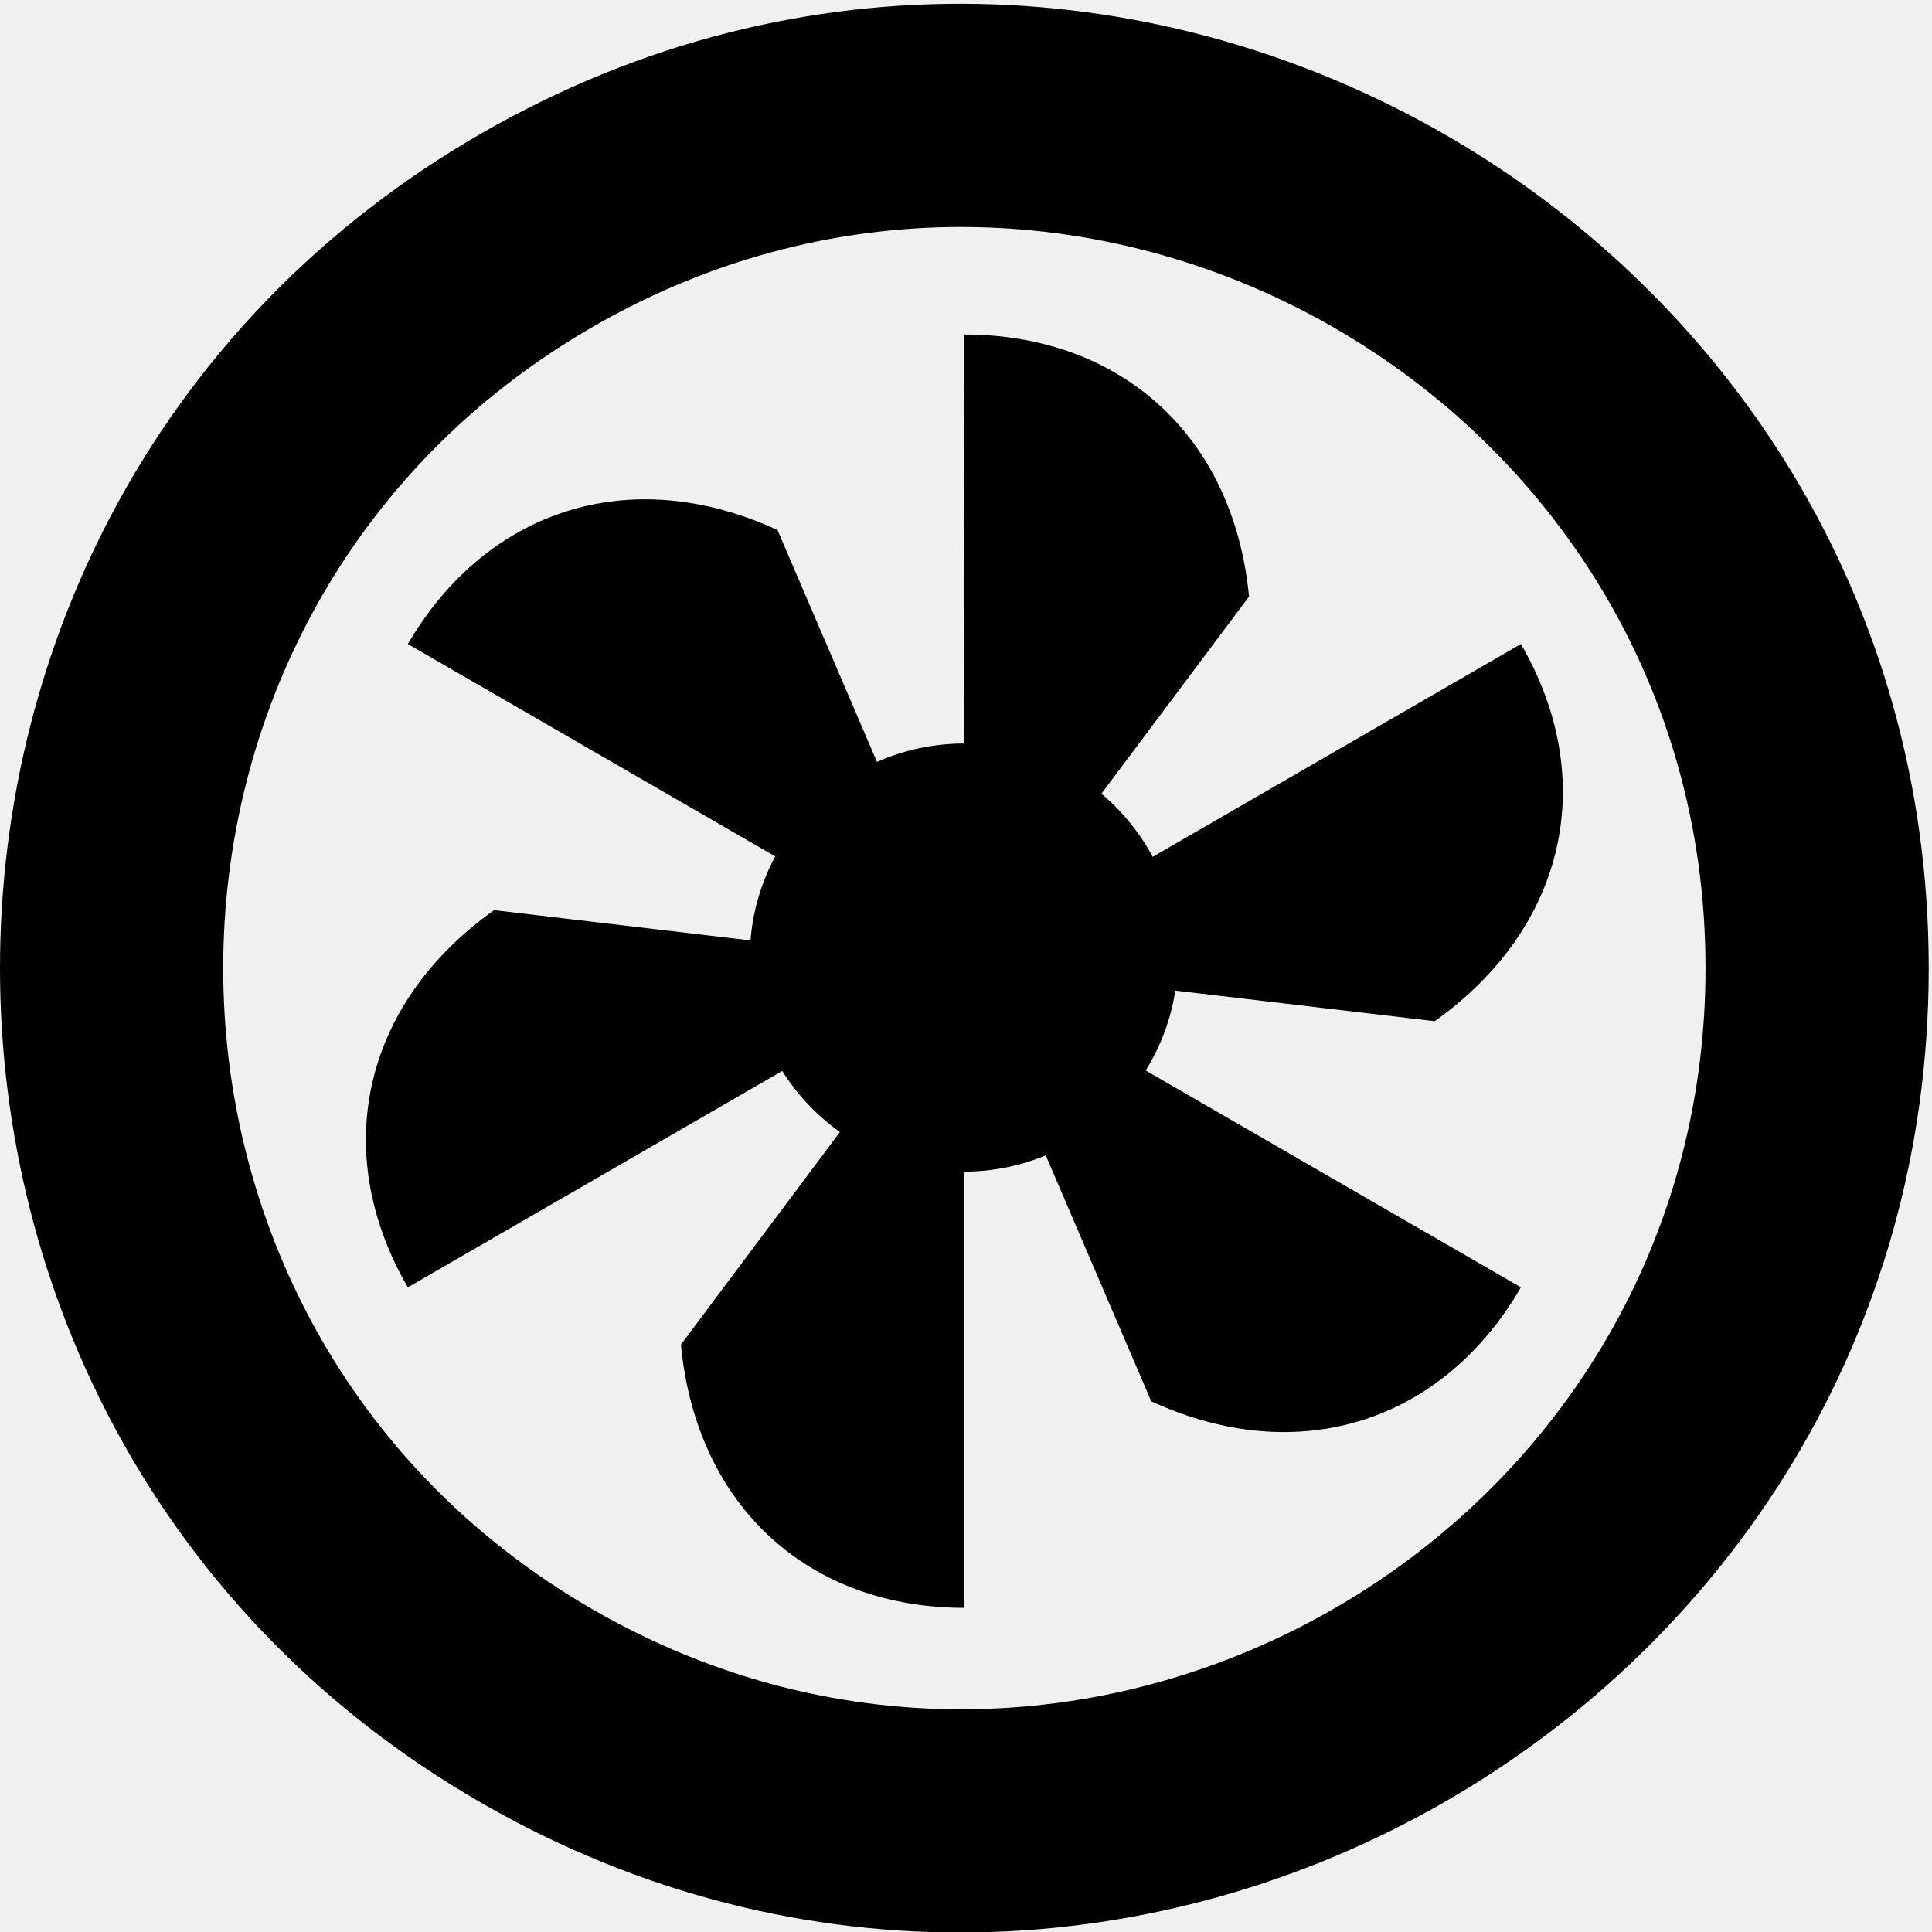
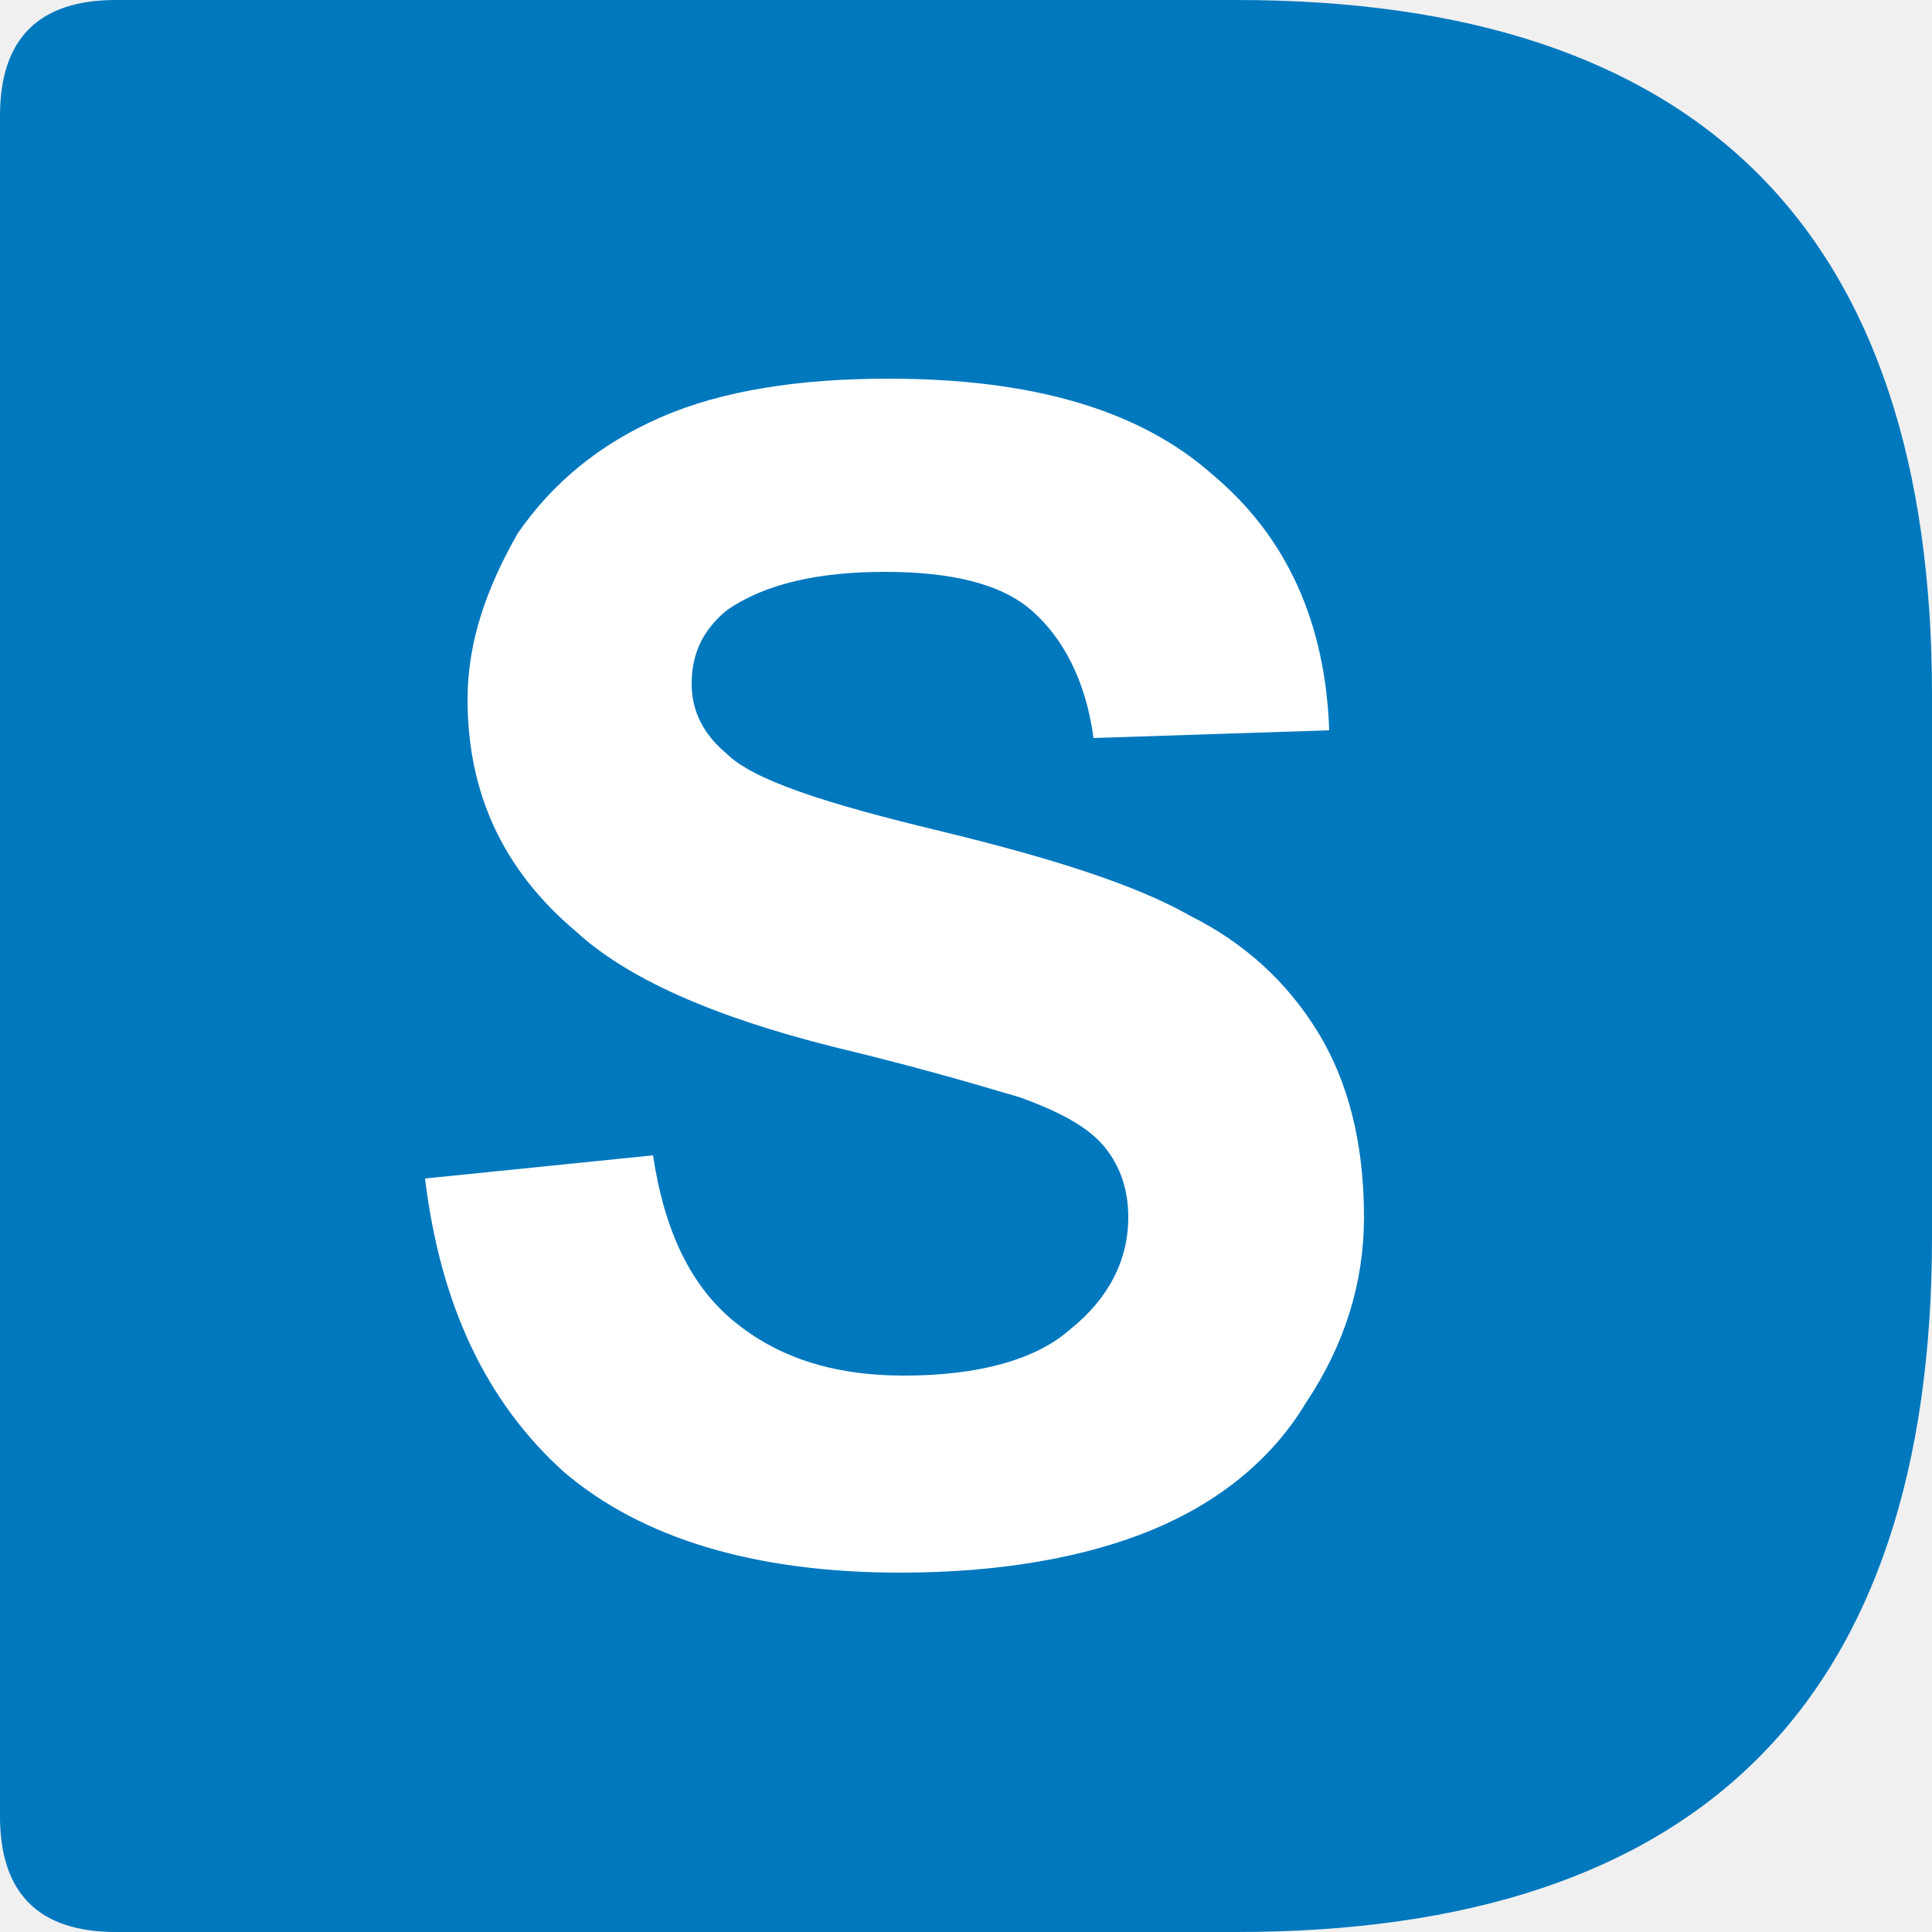
- <svg xmlns="http://www.w3.org/2000/svg" width="512" height="512" pointer-events="none">
-   <g>
-     <path stroke="null" id="svg_1" fill="currentColor" d="m255.498,197.044l0.077,-108.394c40.934,0 71.289,26.369 75.43,69.451l-39.126,52.245a57.036,57.036 0 0 1 13.596,16.728l97.584,-56.4c20.545,35.416 12.419,74.819 -22.843,99.959l-68.745,-8.116a56.39,56.39 0 0 1 -7.854,21.17l99.441,57.472c-20.544,35.414 -58.566,48.295 -97.966,30.203l-27.961,-65.182a56.529,56.529 0 0 1 -21.559,4.314l0,115.603c-40.936,0 -70.984,-26.523 -75.124,-69.758l42.146,-56.339a57.063,57.063 0 0 1 -15.287,-16.187l-99.223,57.346c-20.544,-35.416 -12.419,-74.819 22.843,-99.961l67.962,8.026a56.405,56.405 0 0 1 6.56,-22.275l-97.366,-56.275c20.696,-35.416 58.721,-48.295 97.969,-30.203l26.357,61.445a56.857,56.857 0 0 1 23.086,-4.871l0.001,-0.001zm255.636,59.525c0,196.006 -213.645,319.175 -383.638,221.172s-169.994,-344.34 0,-442.345s383.637,25.167 383.637,221.173l0.001,0zm-59.153,0c0,-150.64 -164.196,-245.301 -294.842,-169.98c-130.649,75.319 -130.649,264.641 0,339.96s294.842,-19.341 294.842,-169.98z" />
-   </g>
+ <svg xmlns="http://www.w3.org/2000/svg" width="100%" height="100%" viewBox="0 0 500 500">
+   <path fill="#0078BE" d="M0,30 Q0,0 30,0 L320,0 Q500,0 500,180 L500,320 Q500,500 320,500 L30,500 Q0,500 0,470" />
+   <path fill="#ffffff" d="M110,305 l59 -6c3,20 10,34 21,43 11,9 25,14 44,14 19,0 34,-4 43,-12 10,-8 15,-18 15,-29 0,-7 -2,-13 -6,-18 -4,-5 -11,-9 -22,-13 -7,-2 -23,-7 -48,-13 -32,-8 -54,-18 -67,-30 -19,-16 -28,-36 -28,-60 0,-15 5,-29 13,-43 9,-13 21,-23 37,-30 16,-7 36,-10 59,-10 37,0 65,8 84,25 19,16 29,38 30,66l-61 2c-2,-15 -8,-26 -16,-33 -8,-7 -21,-10 -38,-10 -17,0 -31,3 -41,10 -6,5 -9,11 -9,19 0,7 3,13 9,18 7,7 26,13 55,20 29,7 51,14 65,22 14,7 25,17 33,30 8,13 12,29 12,48 0,17 -5,33 -15,48 -9,15 -23,26 -40,33 -17,7 -39,11 -65,11 -38,0 -67,-9 -87,-26 -20,-18 -32,-43 -36,-76z" />
</svg>
